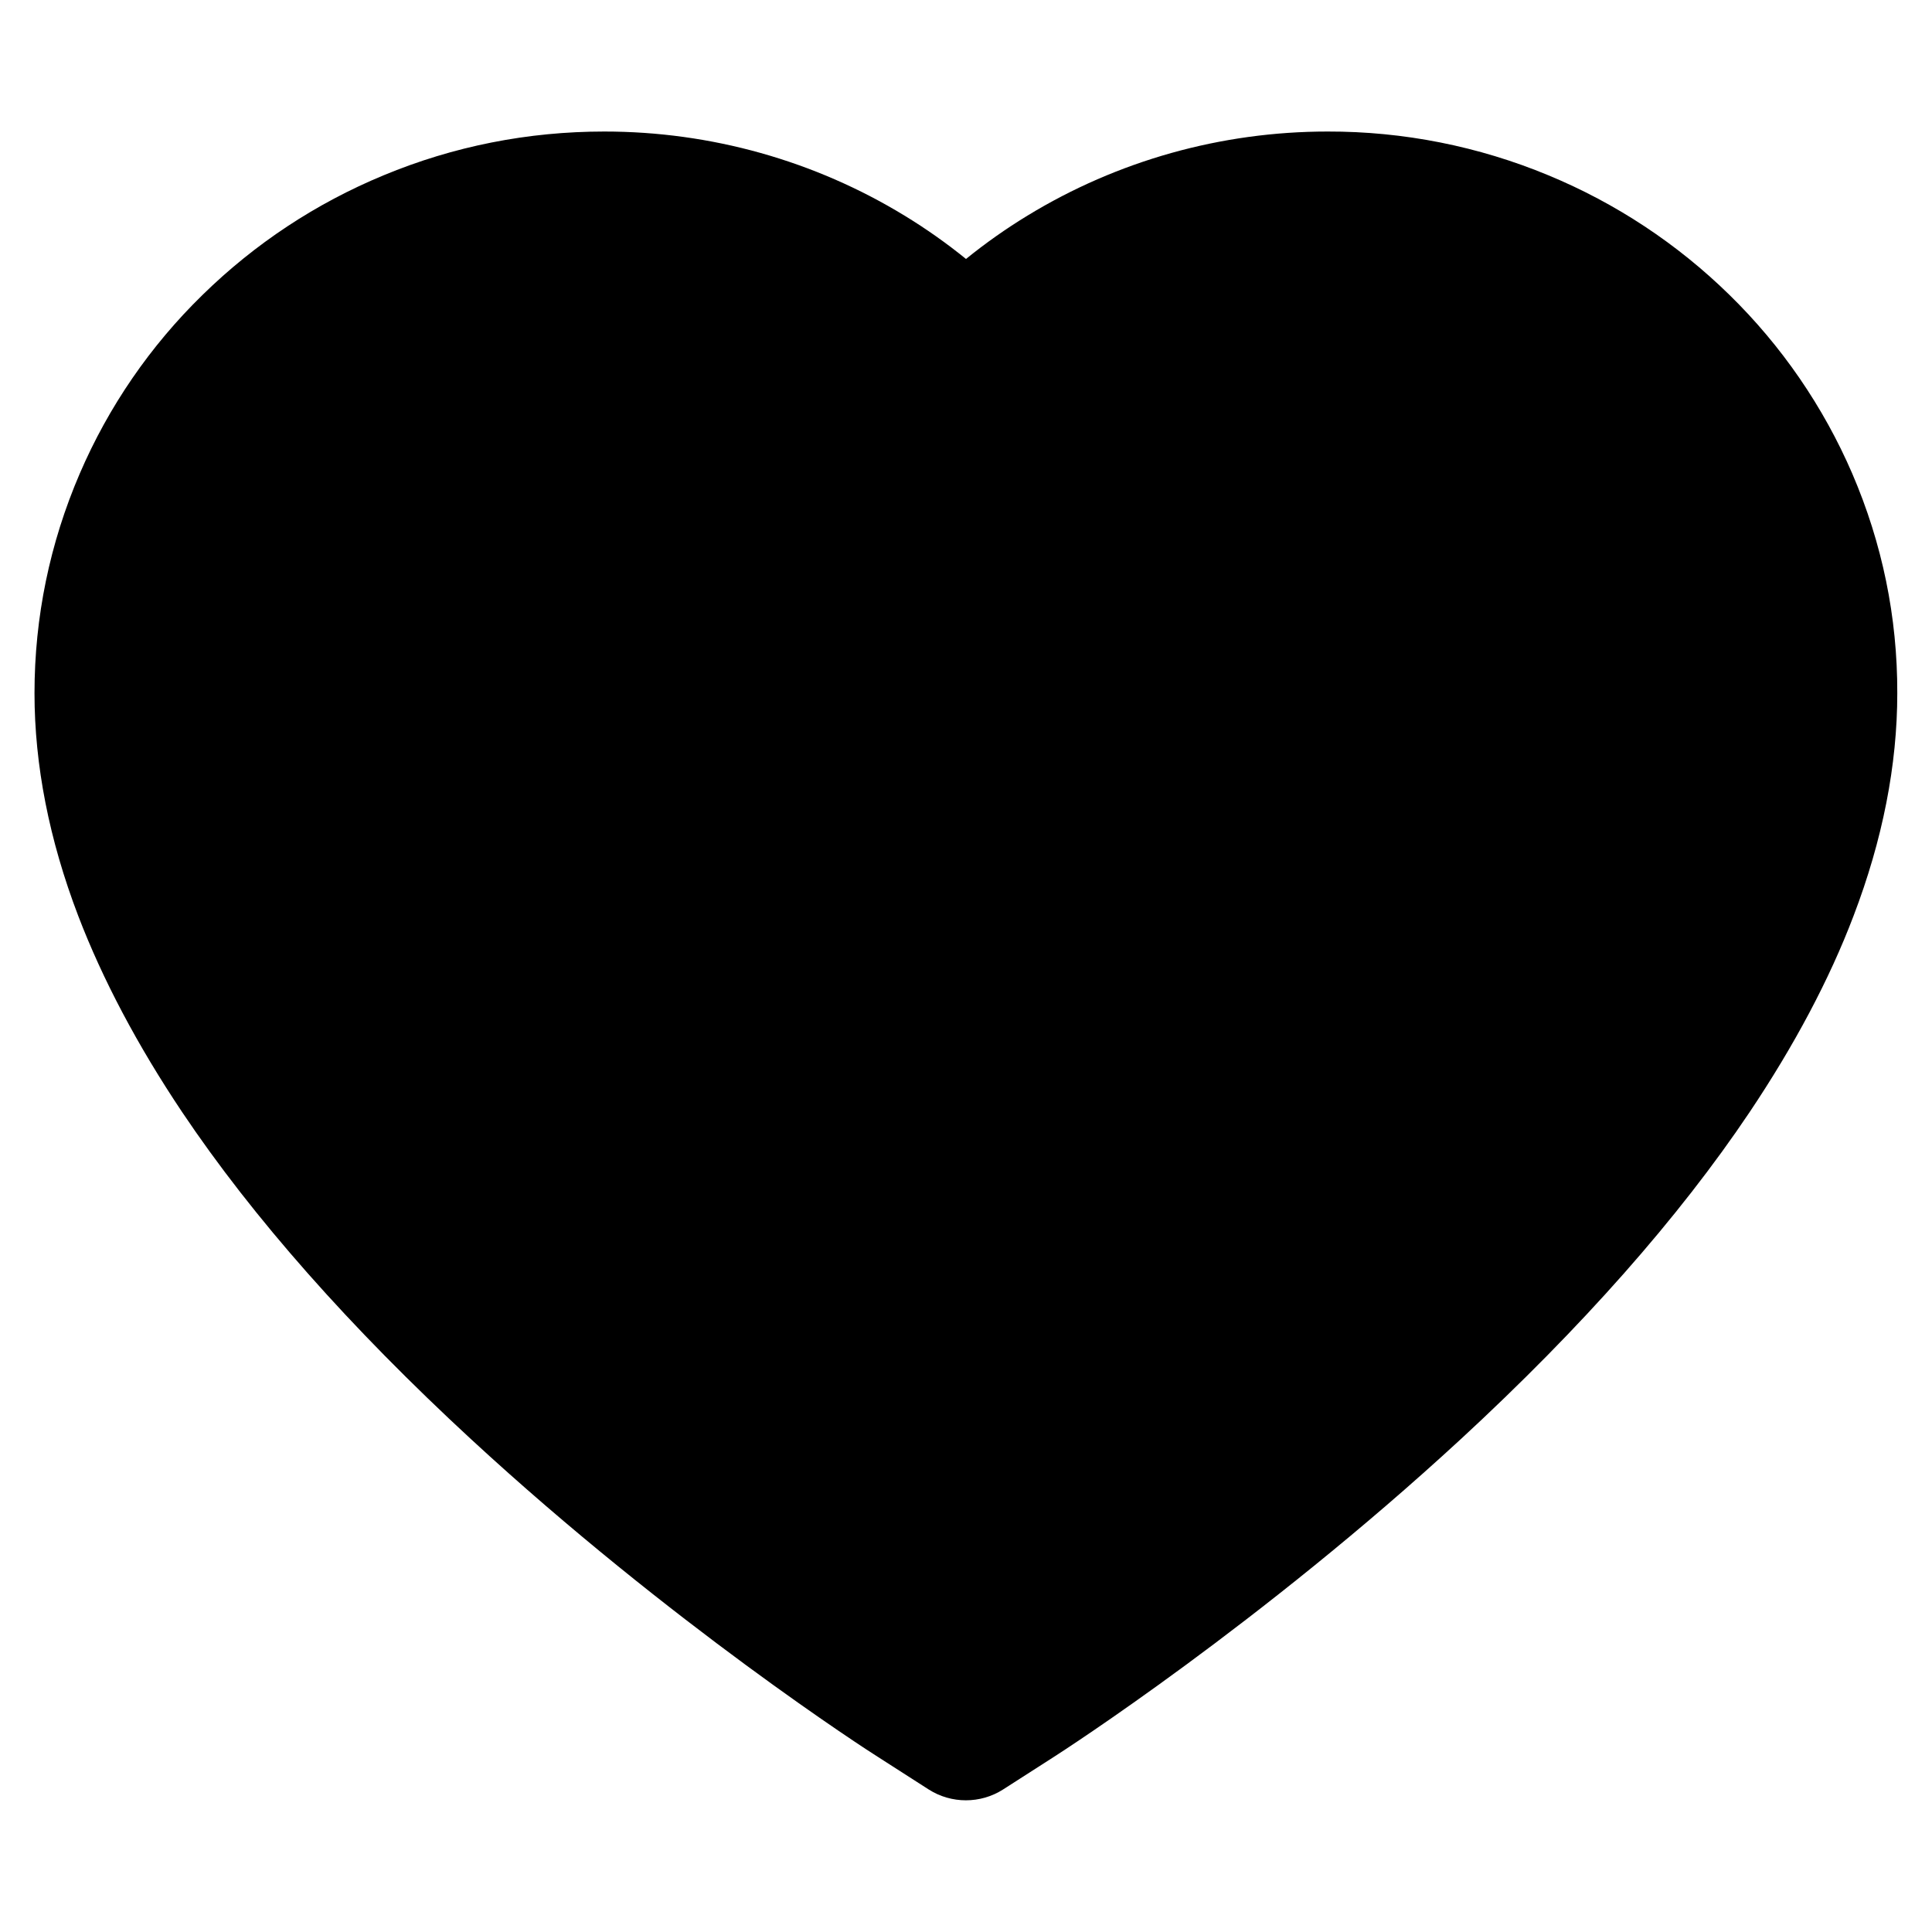
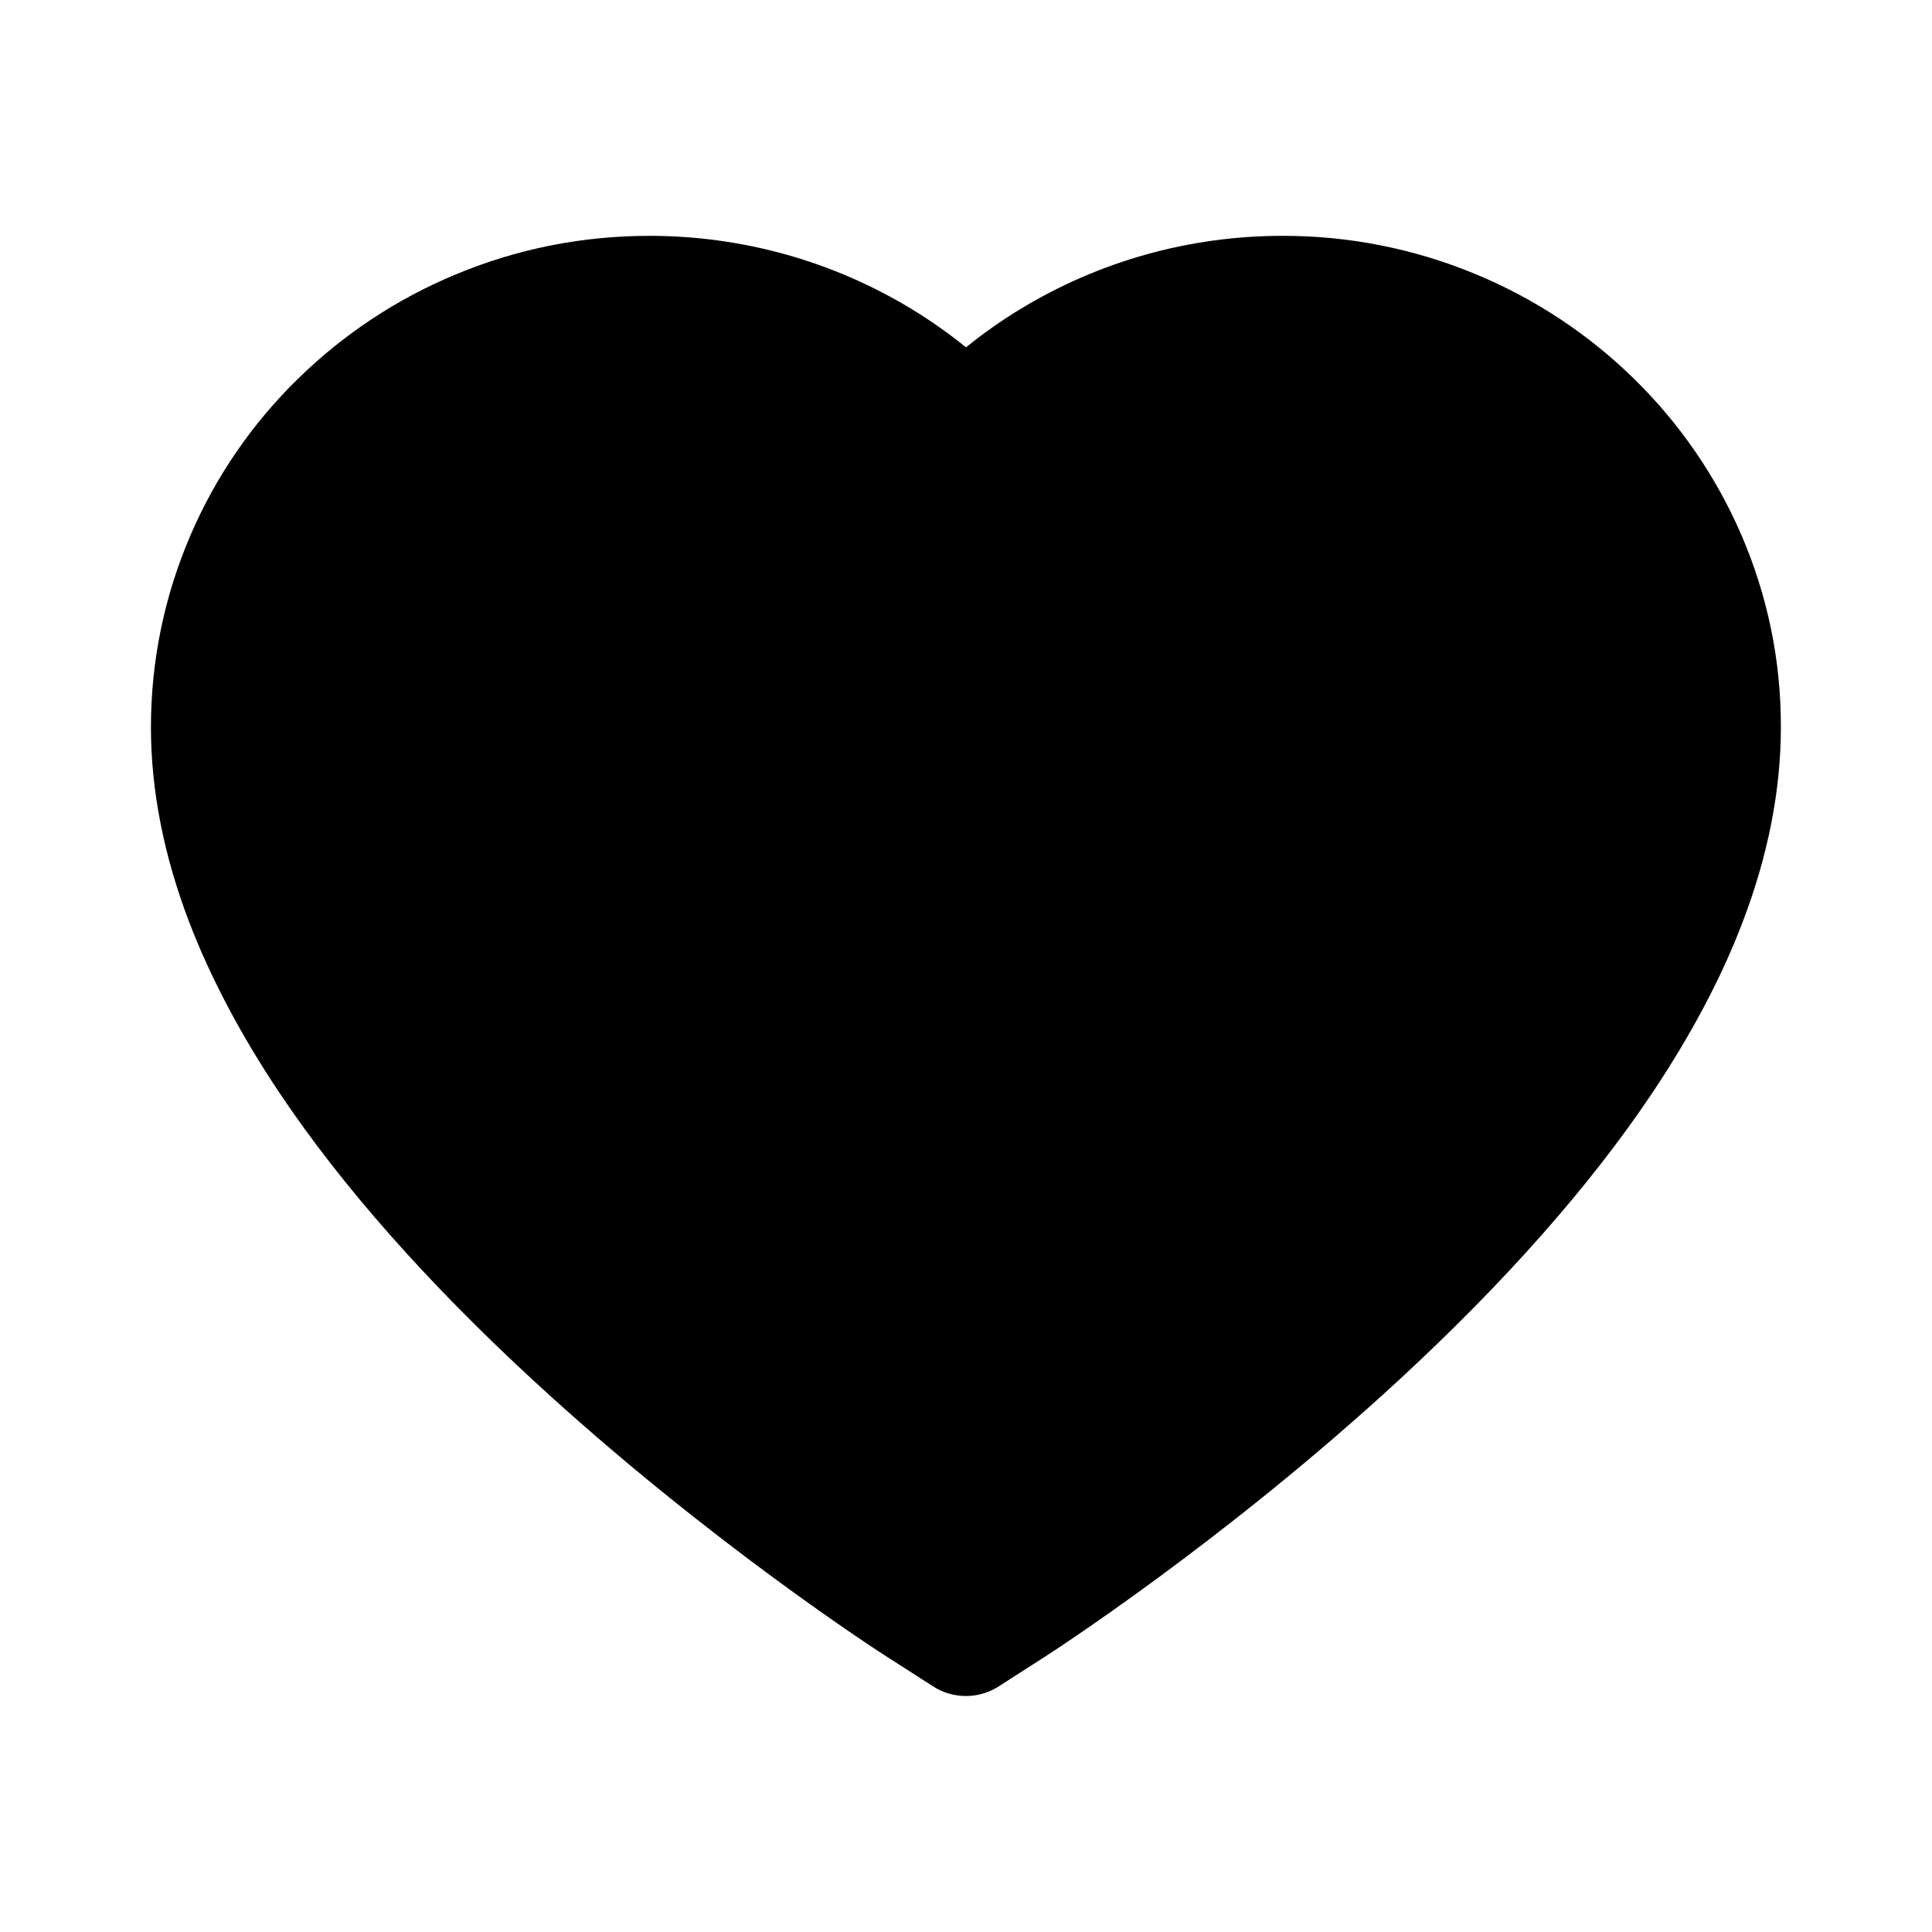
- <svg viewBox="64 64 896 896" focusable="false">
+ <svg viewBox="0 0 1024 1024" focusable="false">
  <path d="M923 283.6a260.04 260.04 0 00-56.9-82.8 264.4 264.4 0 00-84-55.5A265.34 265.34 0 00679.7 125c-49.3 0-97.4 13.5-139.2 39-10 6.1-19.5 12.8-28.5 20.1-9-7.3-18.5-14-28.5-20.1-41.8-25.5-89.9-39-139.2-39-35.5 0-69.9 6.8-102.4 20.3-31.4 13-59.7 31.7-84 55.5a258.44 258.44 0 00-56.9 82.8c-13.9 32.3-21 66.6-21 101.9 0 33.3 6.8 68 20.3 103.3 11.3 29.5 27.5 60.1 48.2 91 32.8 48.9 77.9 99.9 133.9 151.6 92.8 85.7 184.7 144.9 188.6 147.3l23.7 15.2c10.5 6.7 24 6.7 34.5 0l23.7-15.2c3.9-2.5 95.7-61.6 188.6-147.3 56-51.7 101.1-102.7 133.9-151.6 20.7-30.9 37-61.5 48.2-91 13.5-35.3 20.3-70 20.3-103.3.1-35.3-7-69.6-20.9-101.9z" />
</svg>
